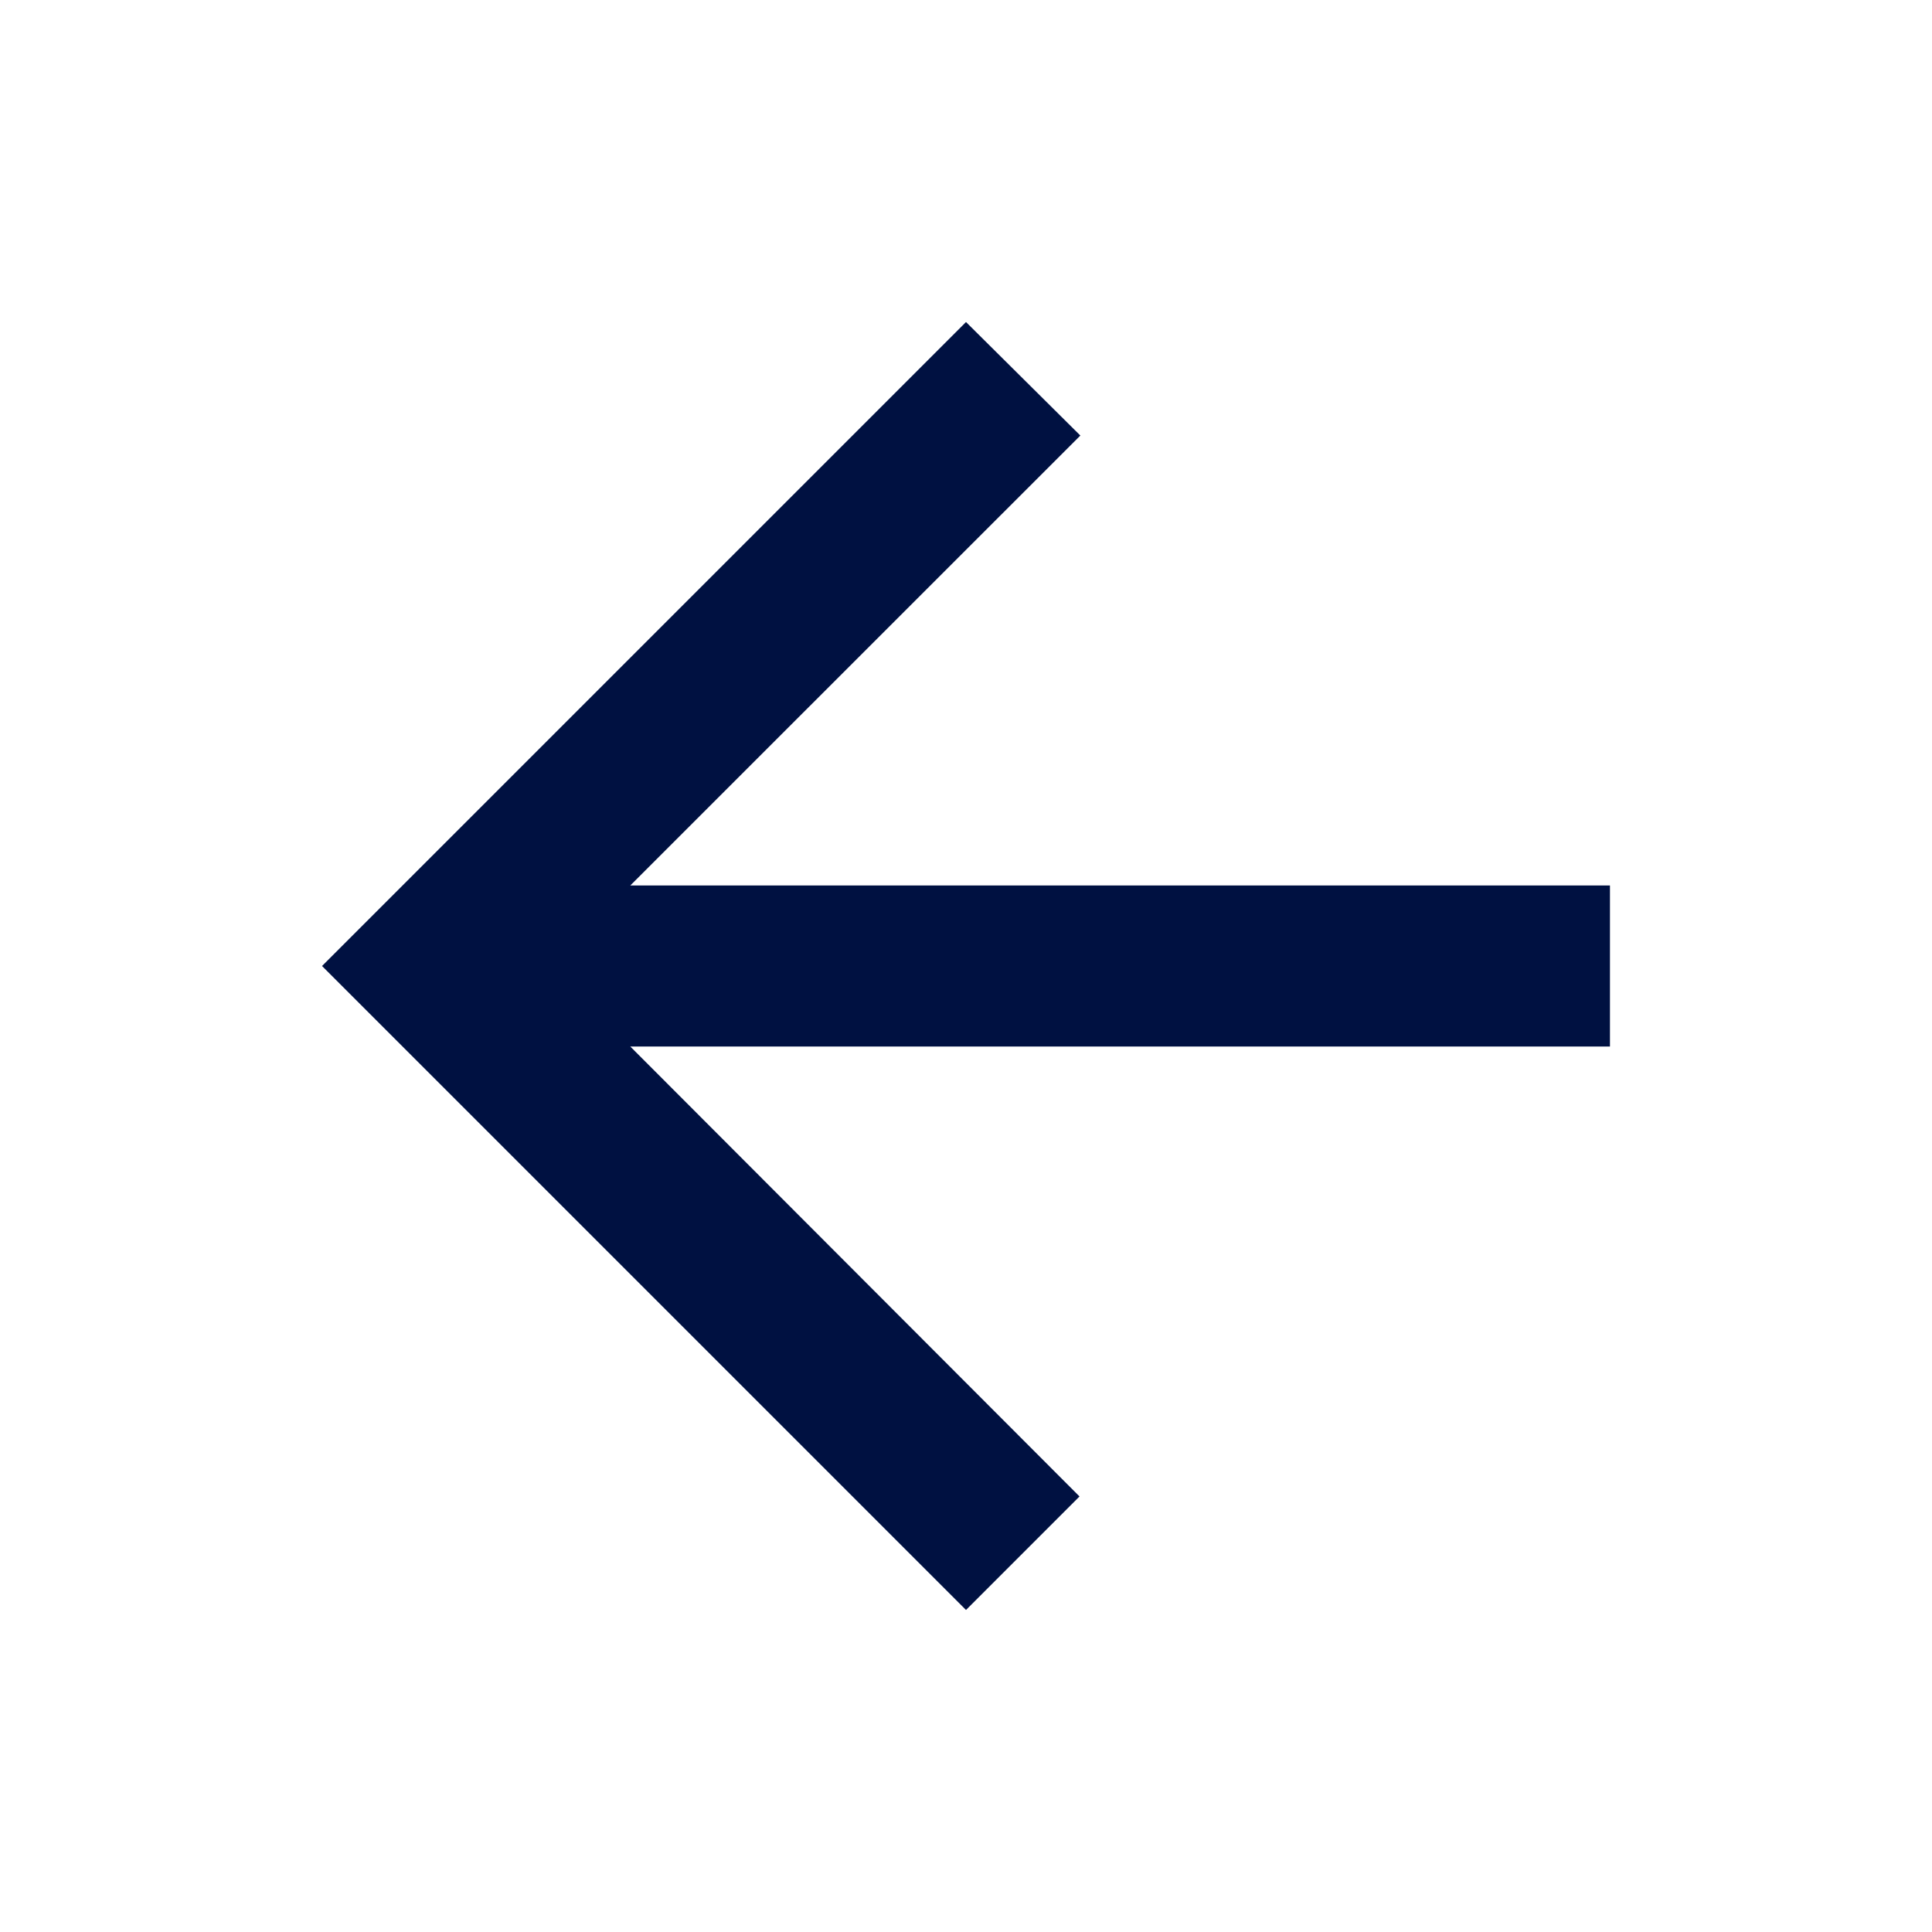
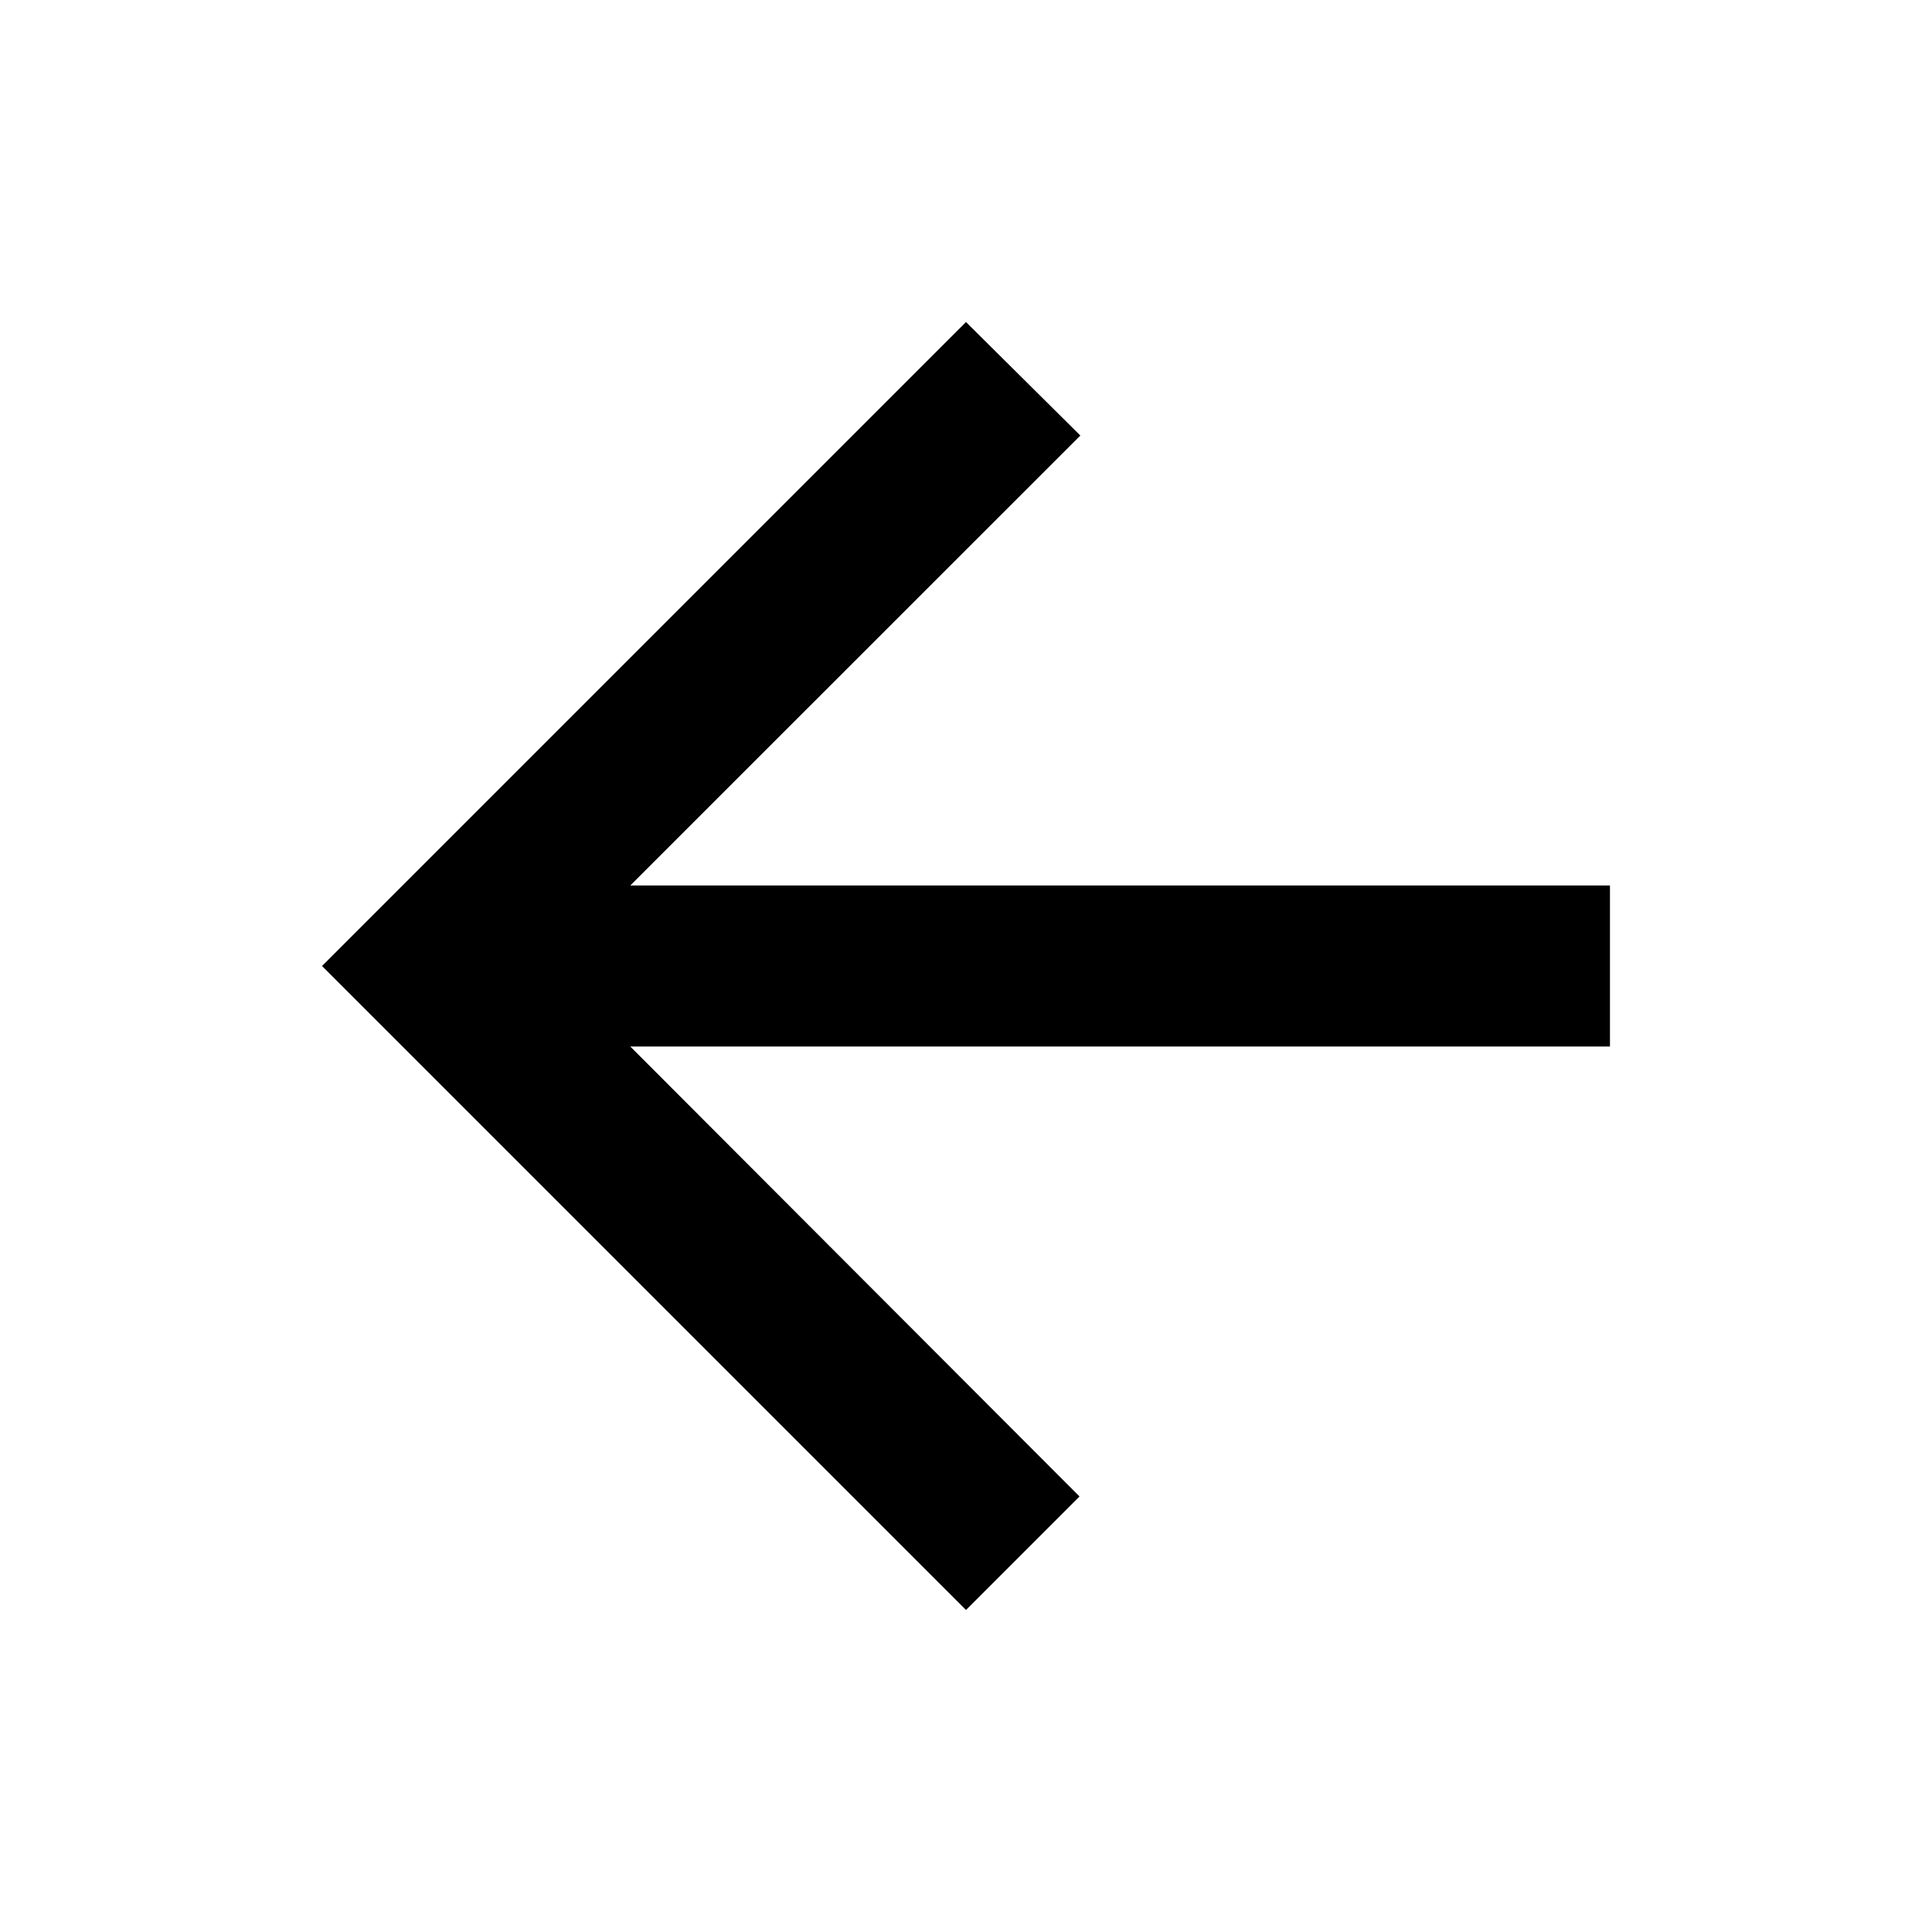
<svg xmlns="http://www.w3.org/2000/svg" width="16" height="16" viewBox="0 0 16 16" fill="none">
-   <path d="M13.333 7.333H5.22L8.947 3.607L8 2.667L2.667 8L8 13.333L8.94 12.393L5.22 8.667H13.333V7.333Z" fill="#001141" />
+   <path d="M13.333 7.333H5.22L8.947 3.607L8 2.667L2.667 8L8 13.333L8.94 12.393L5.22 8.667H13.333V7.333Z" fill="currentColor" />
</svg>
